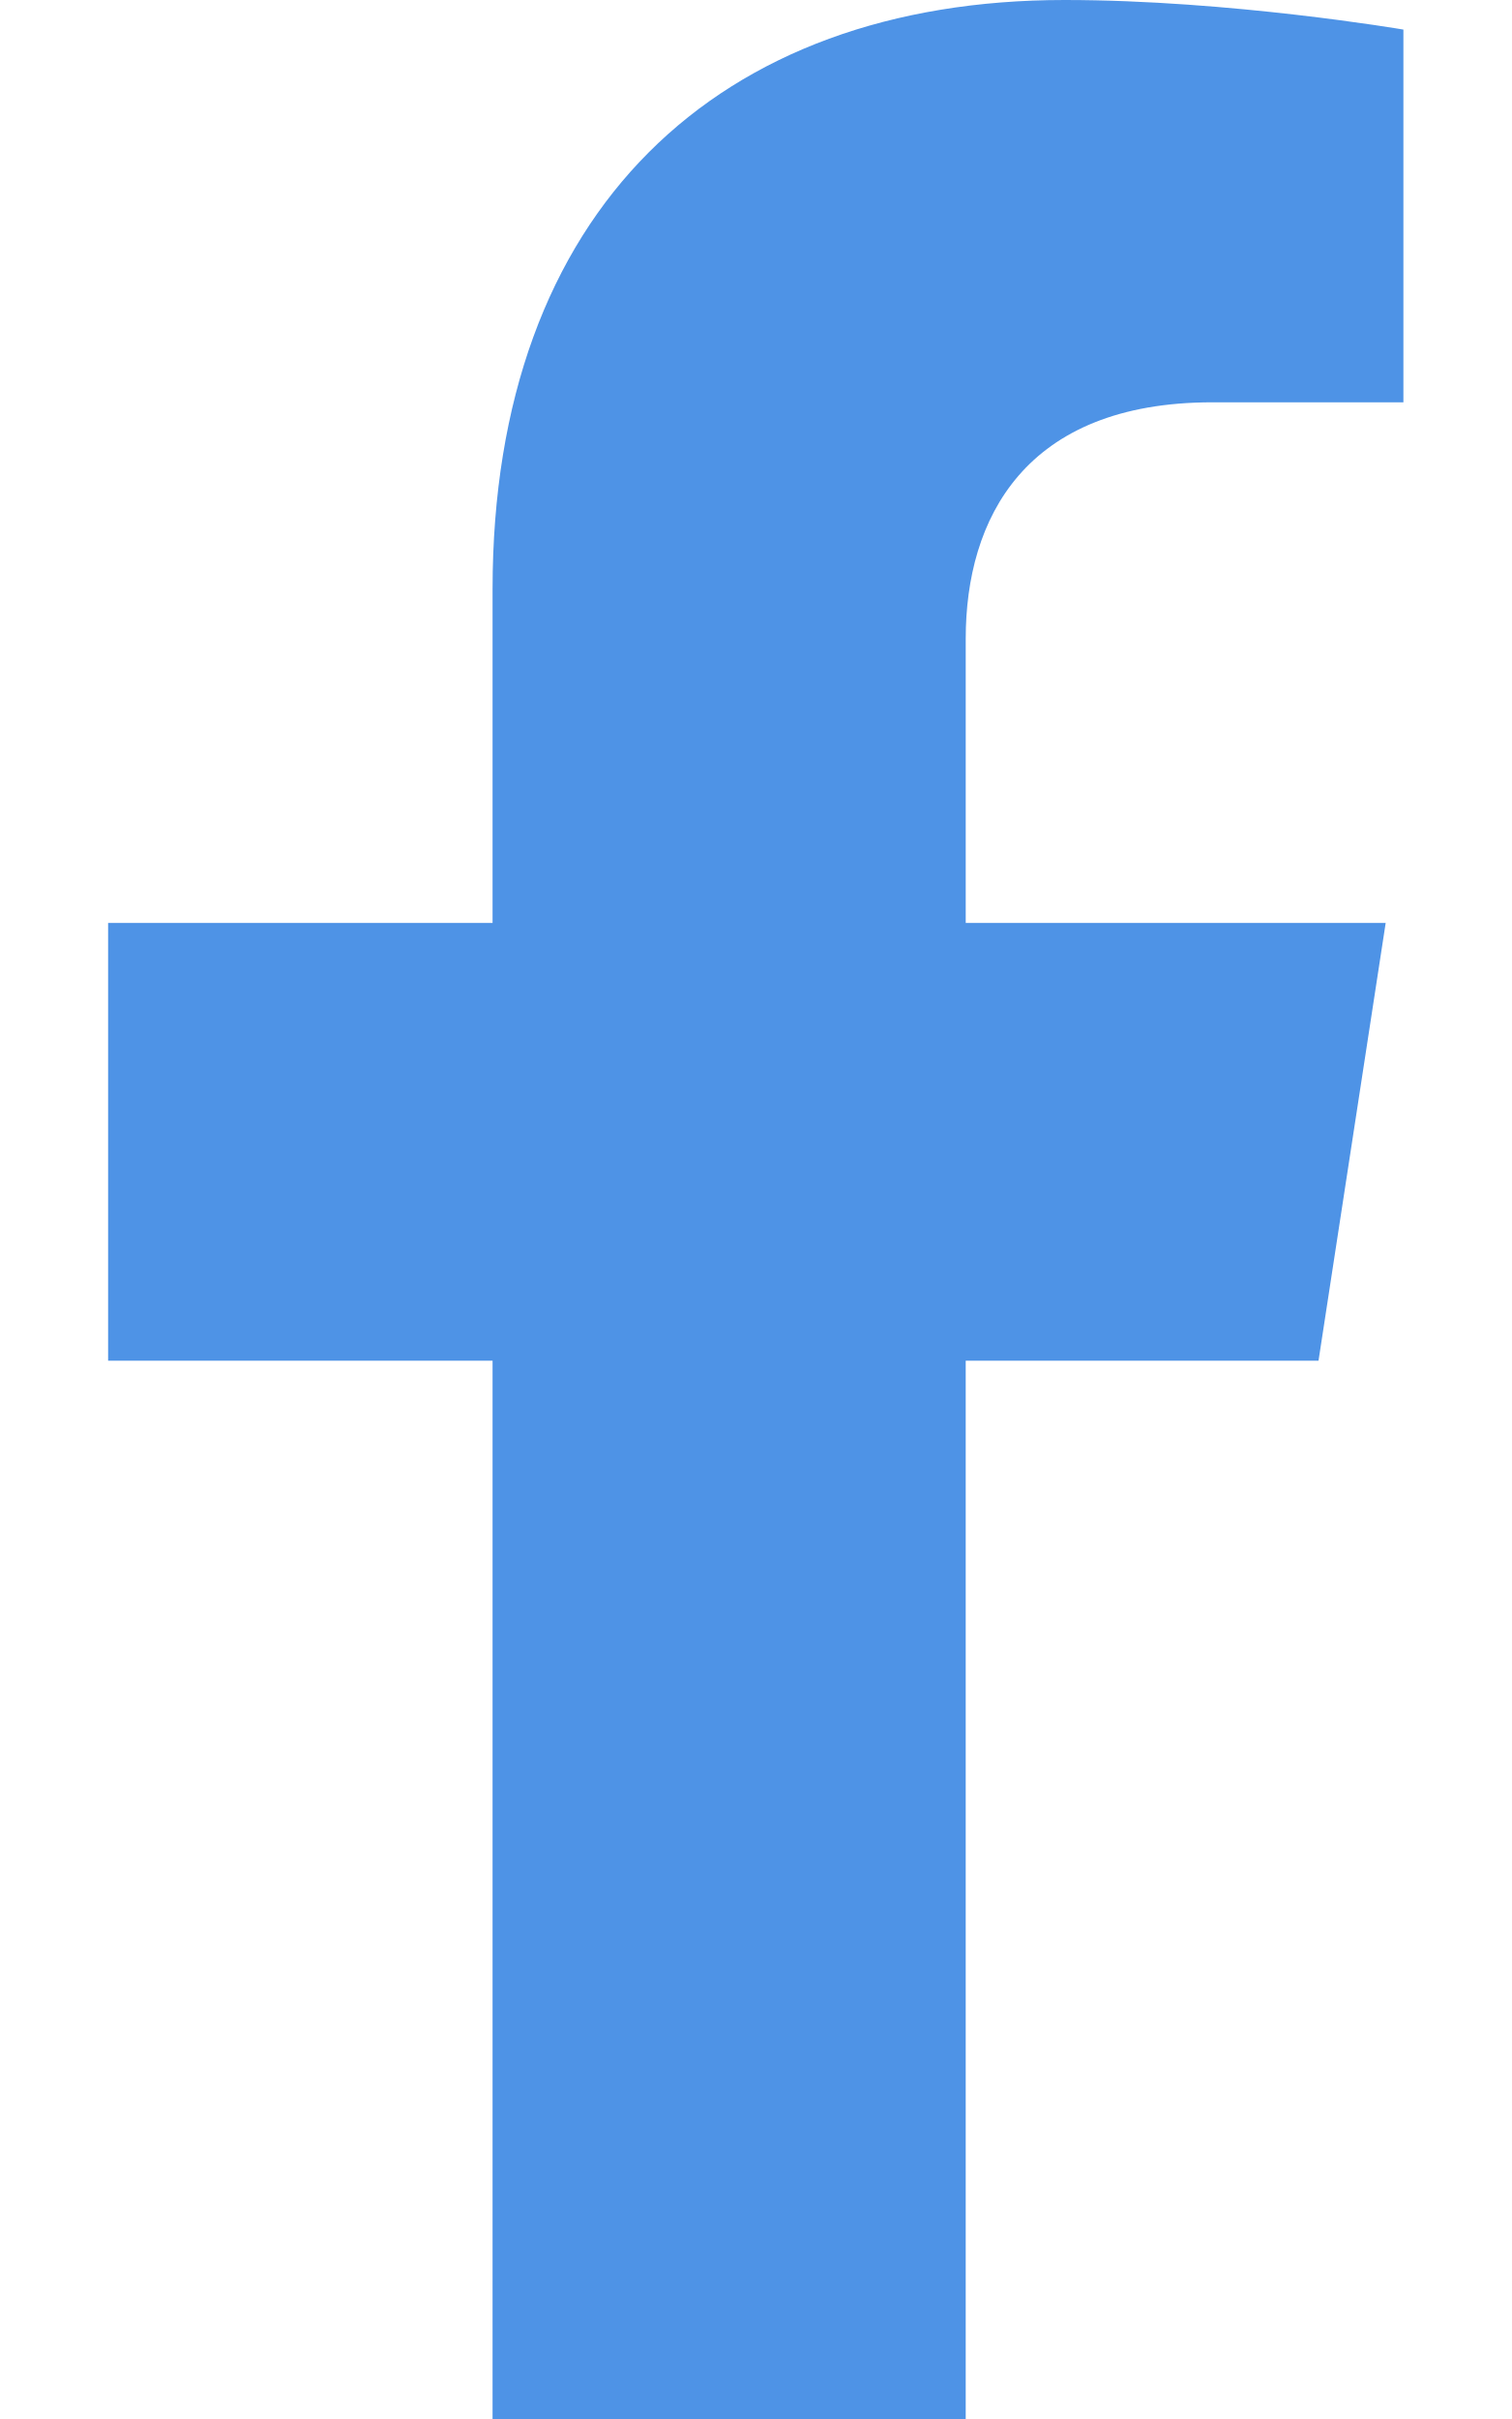
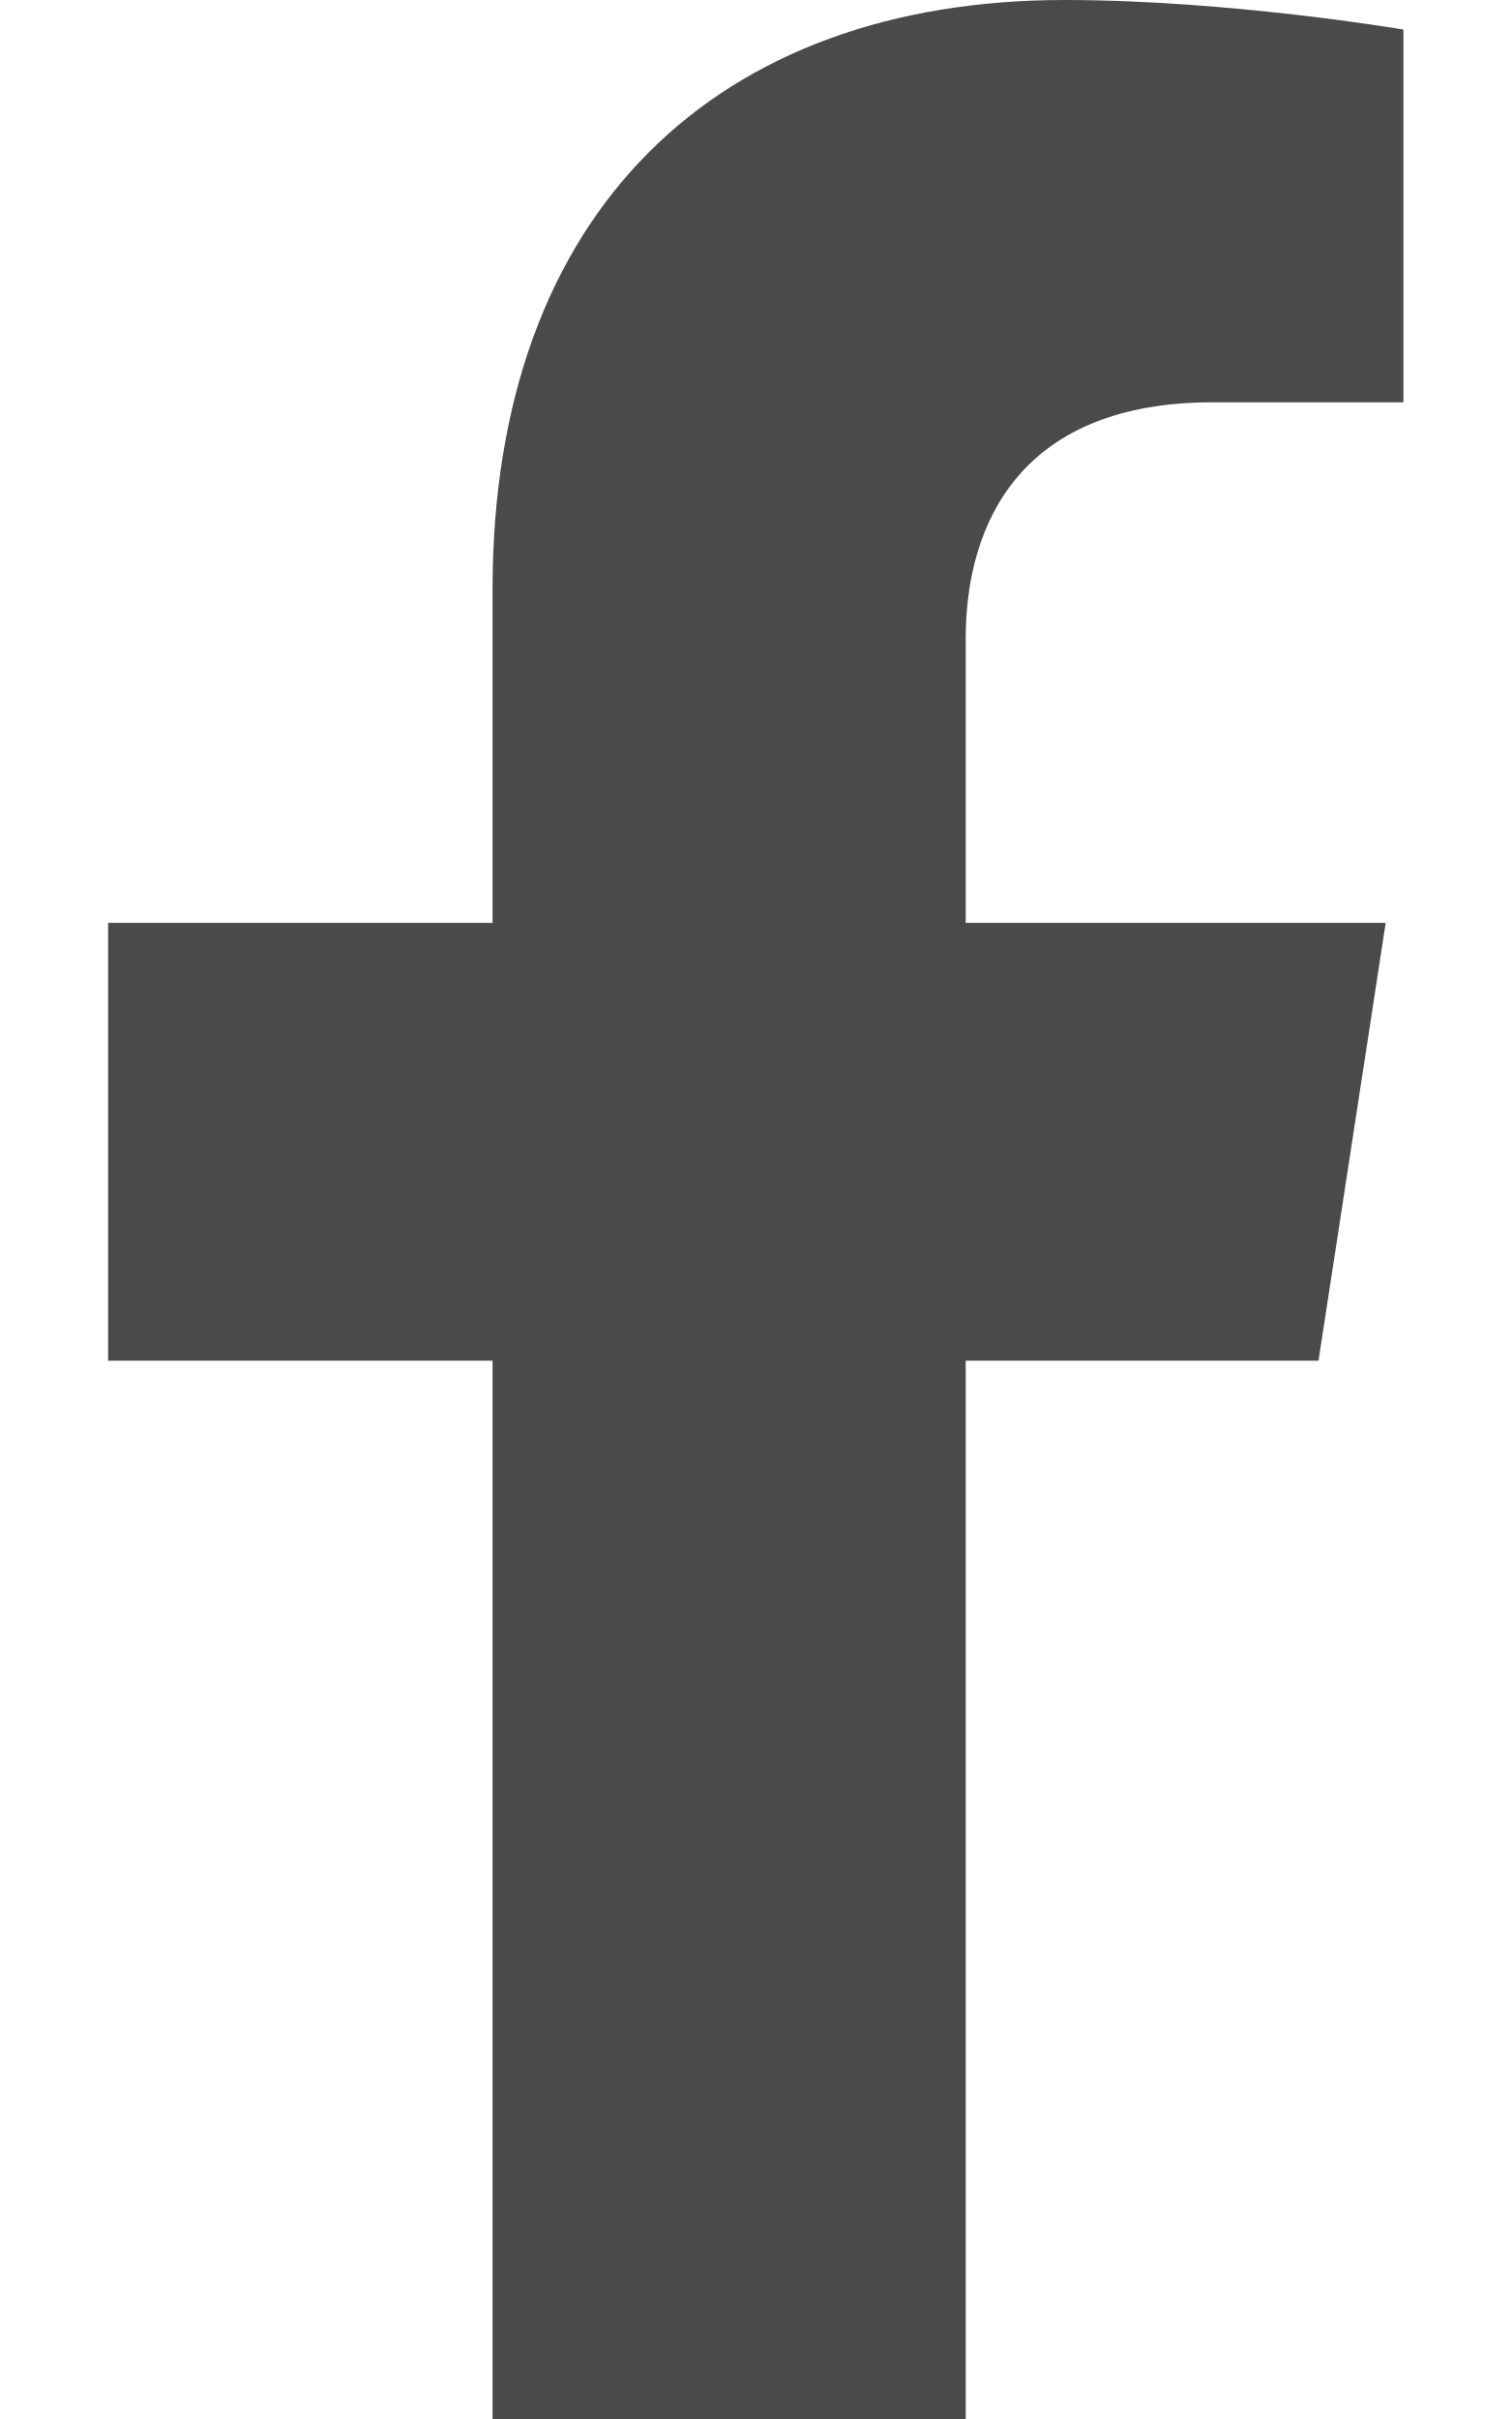
- <svg xmlns="http://www.w3.org/2000/svg" fill="#4e93e6" viewBox="0 0 320 512">
+ <svg xmlns="http://www.w3.org/2000/svg" fill="#4a4a4a" viewBox="0 0 320 512">
  <path d="M279.14 288l14.22-92.66h-88.91v-60.13c0-25.35 12.42-50.06 52.24-50.06h40.42V6.26S260.43 0 225.36 0c-73.22 0-121.08 44.38-121.08 124.72v70.62H22.89V288h81.39v224h100.17V288z" />
</svg>
